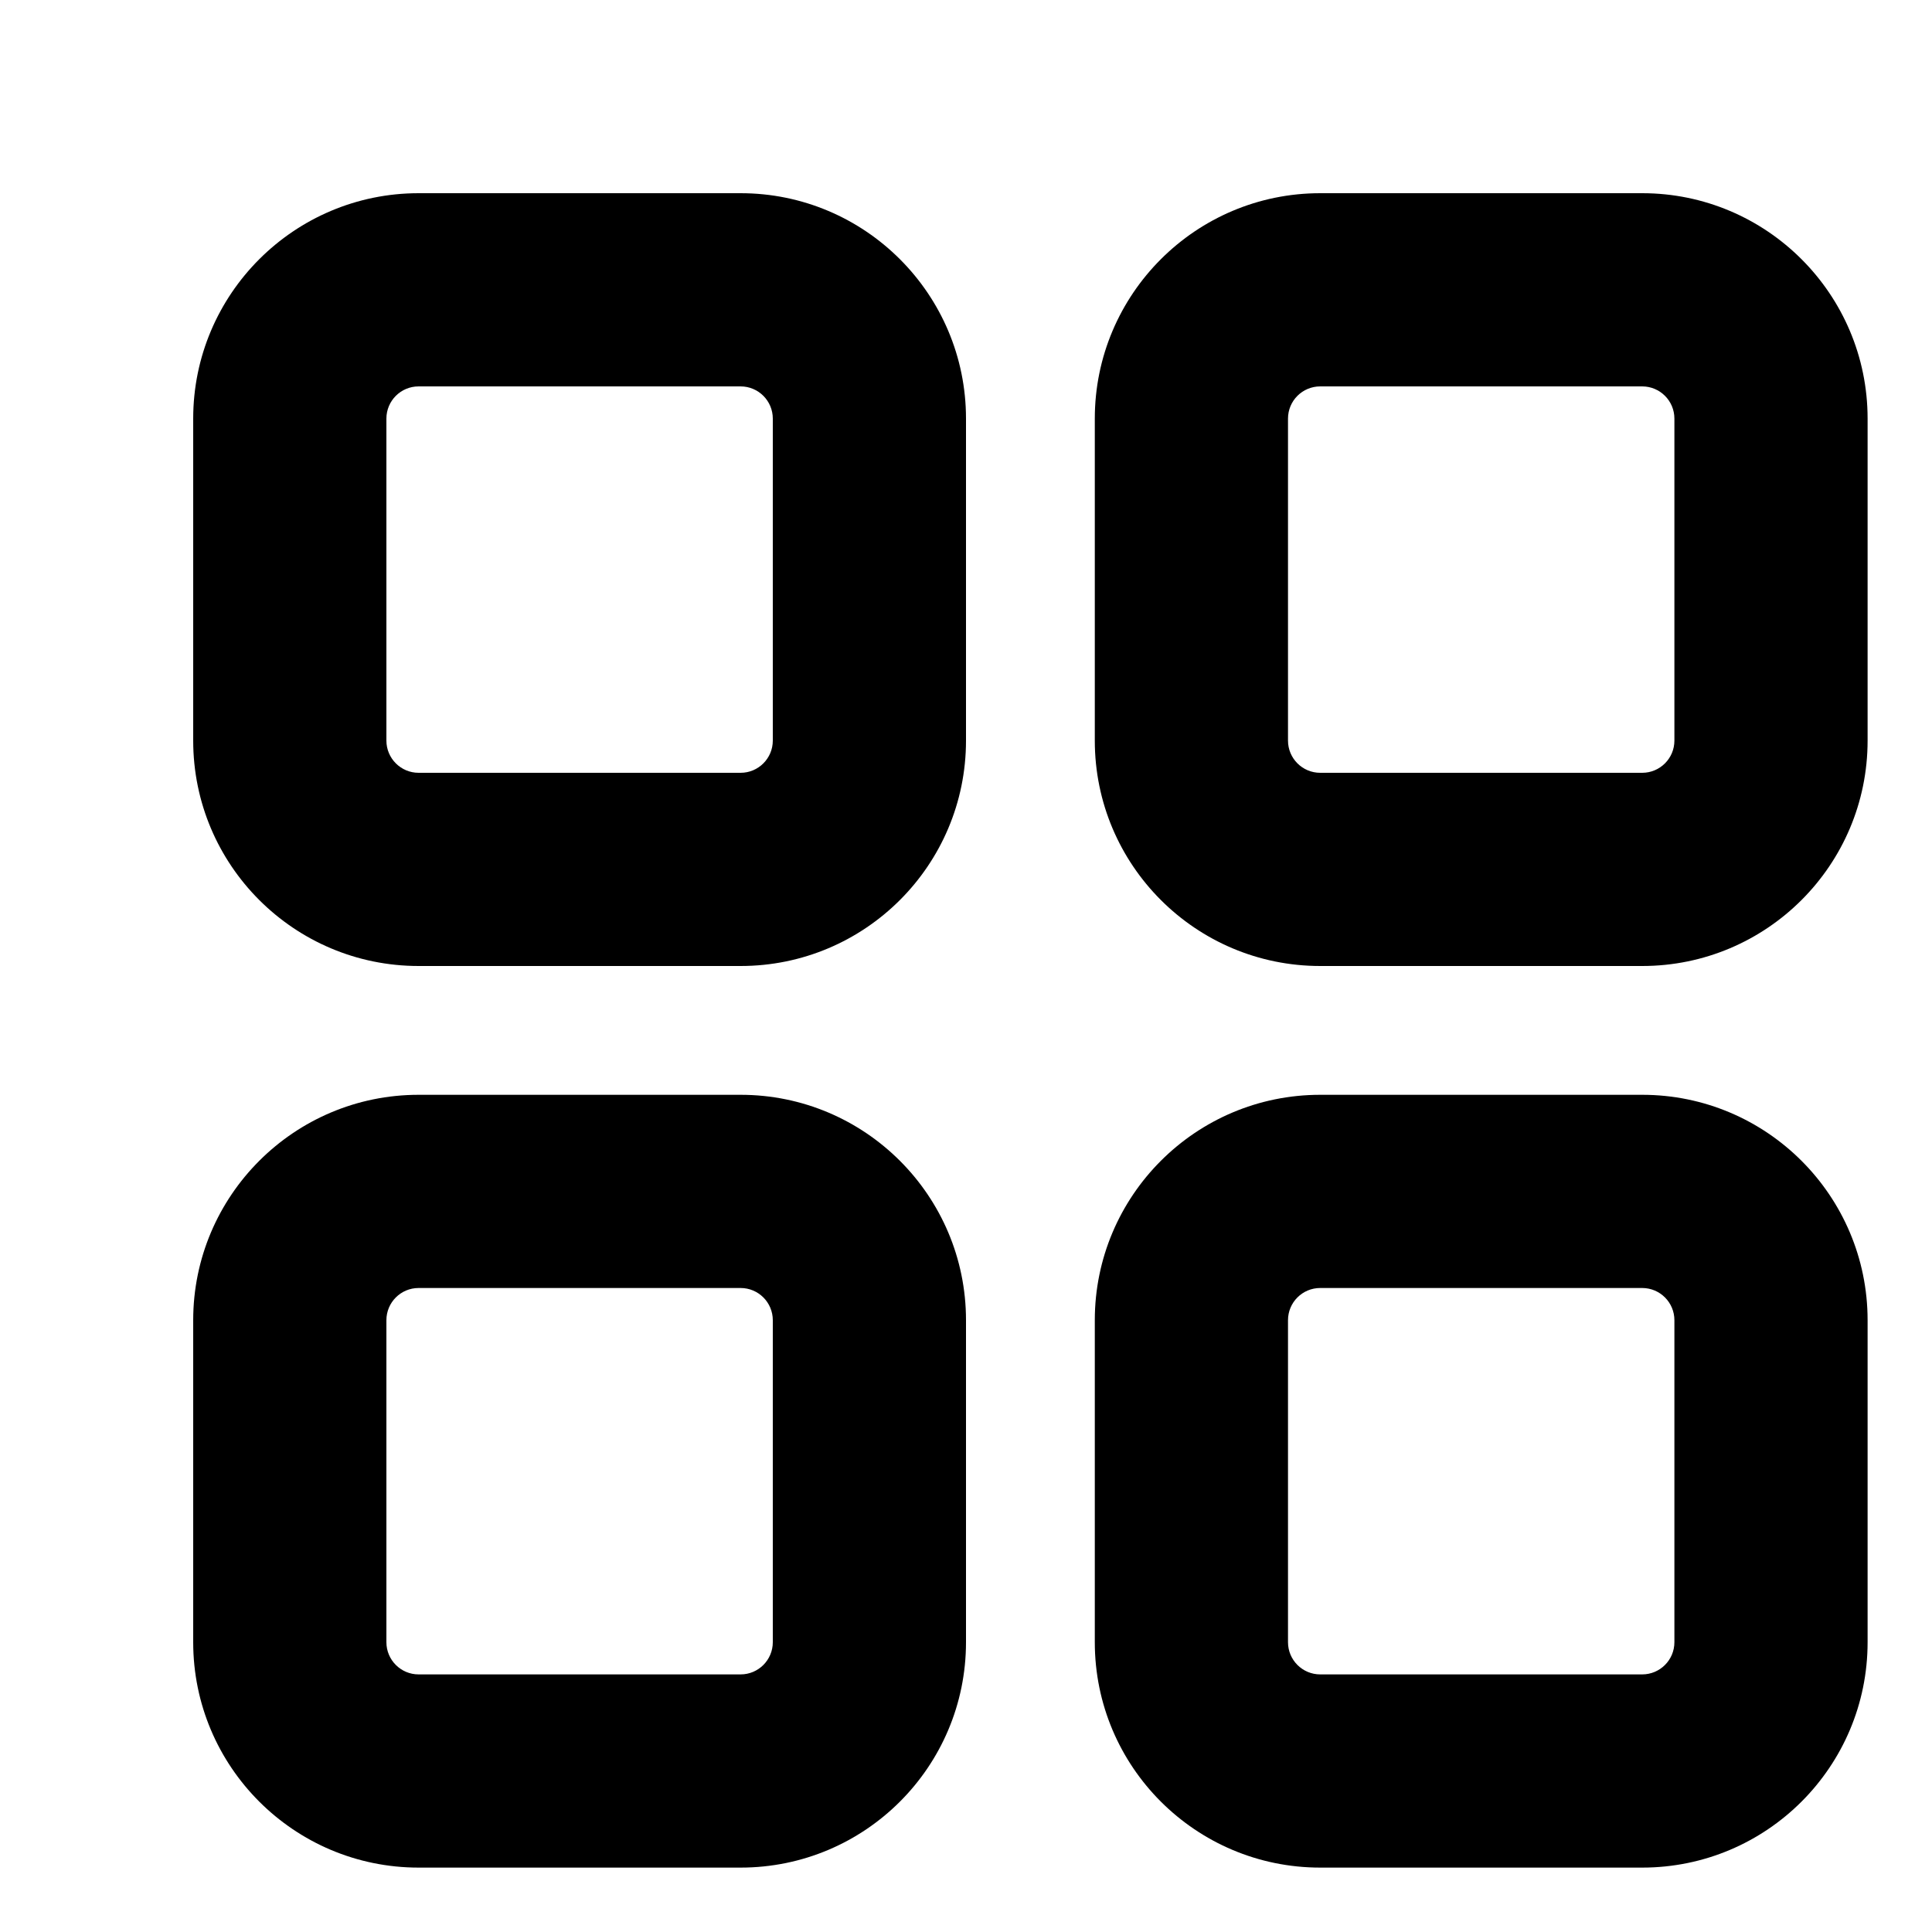
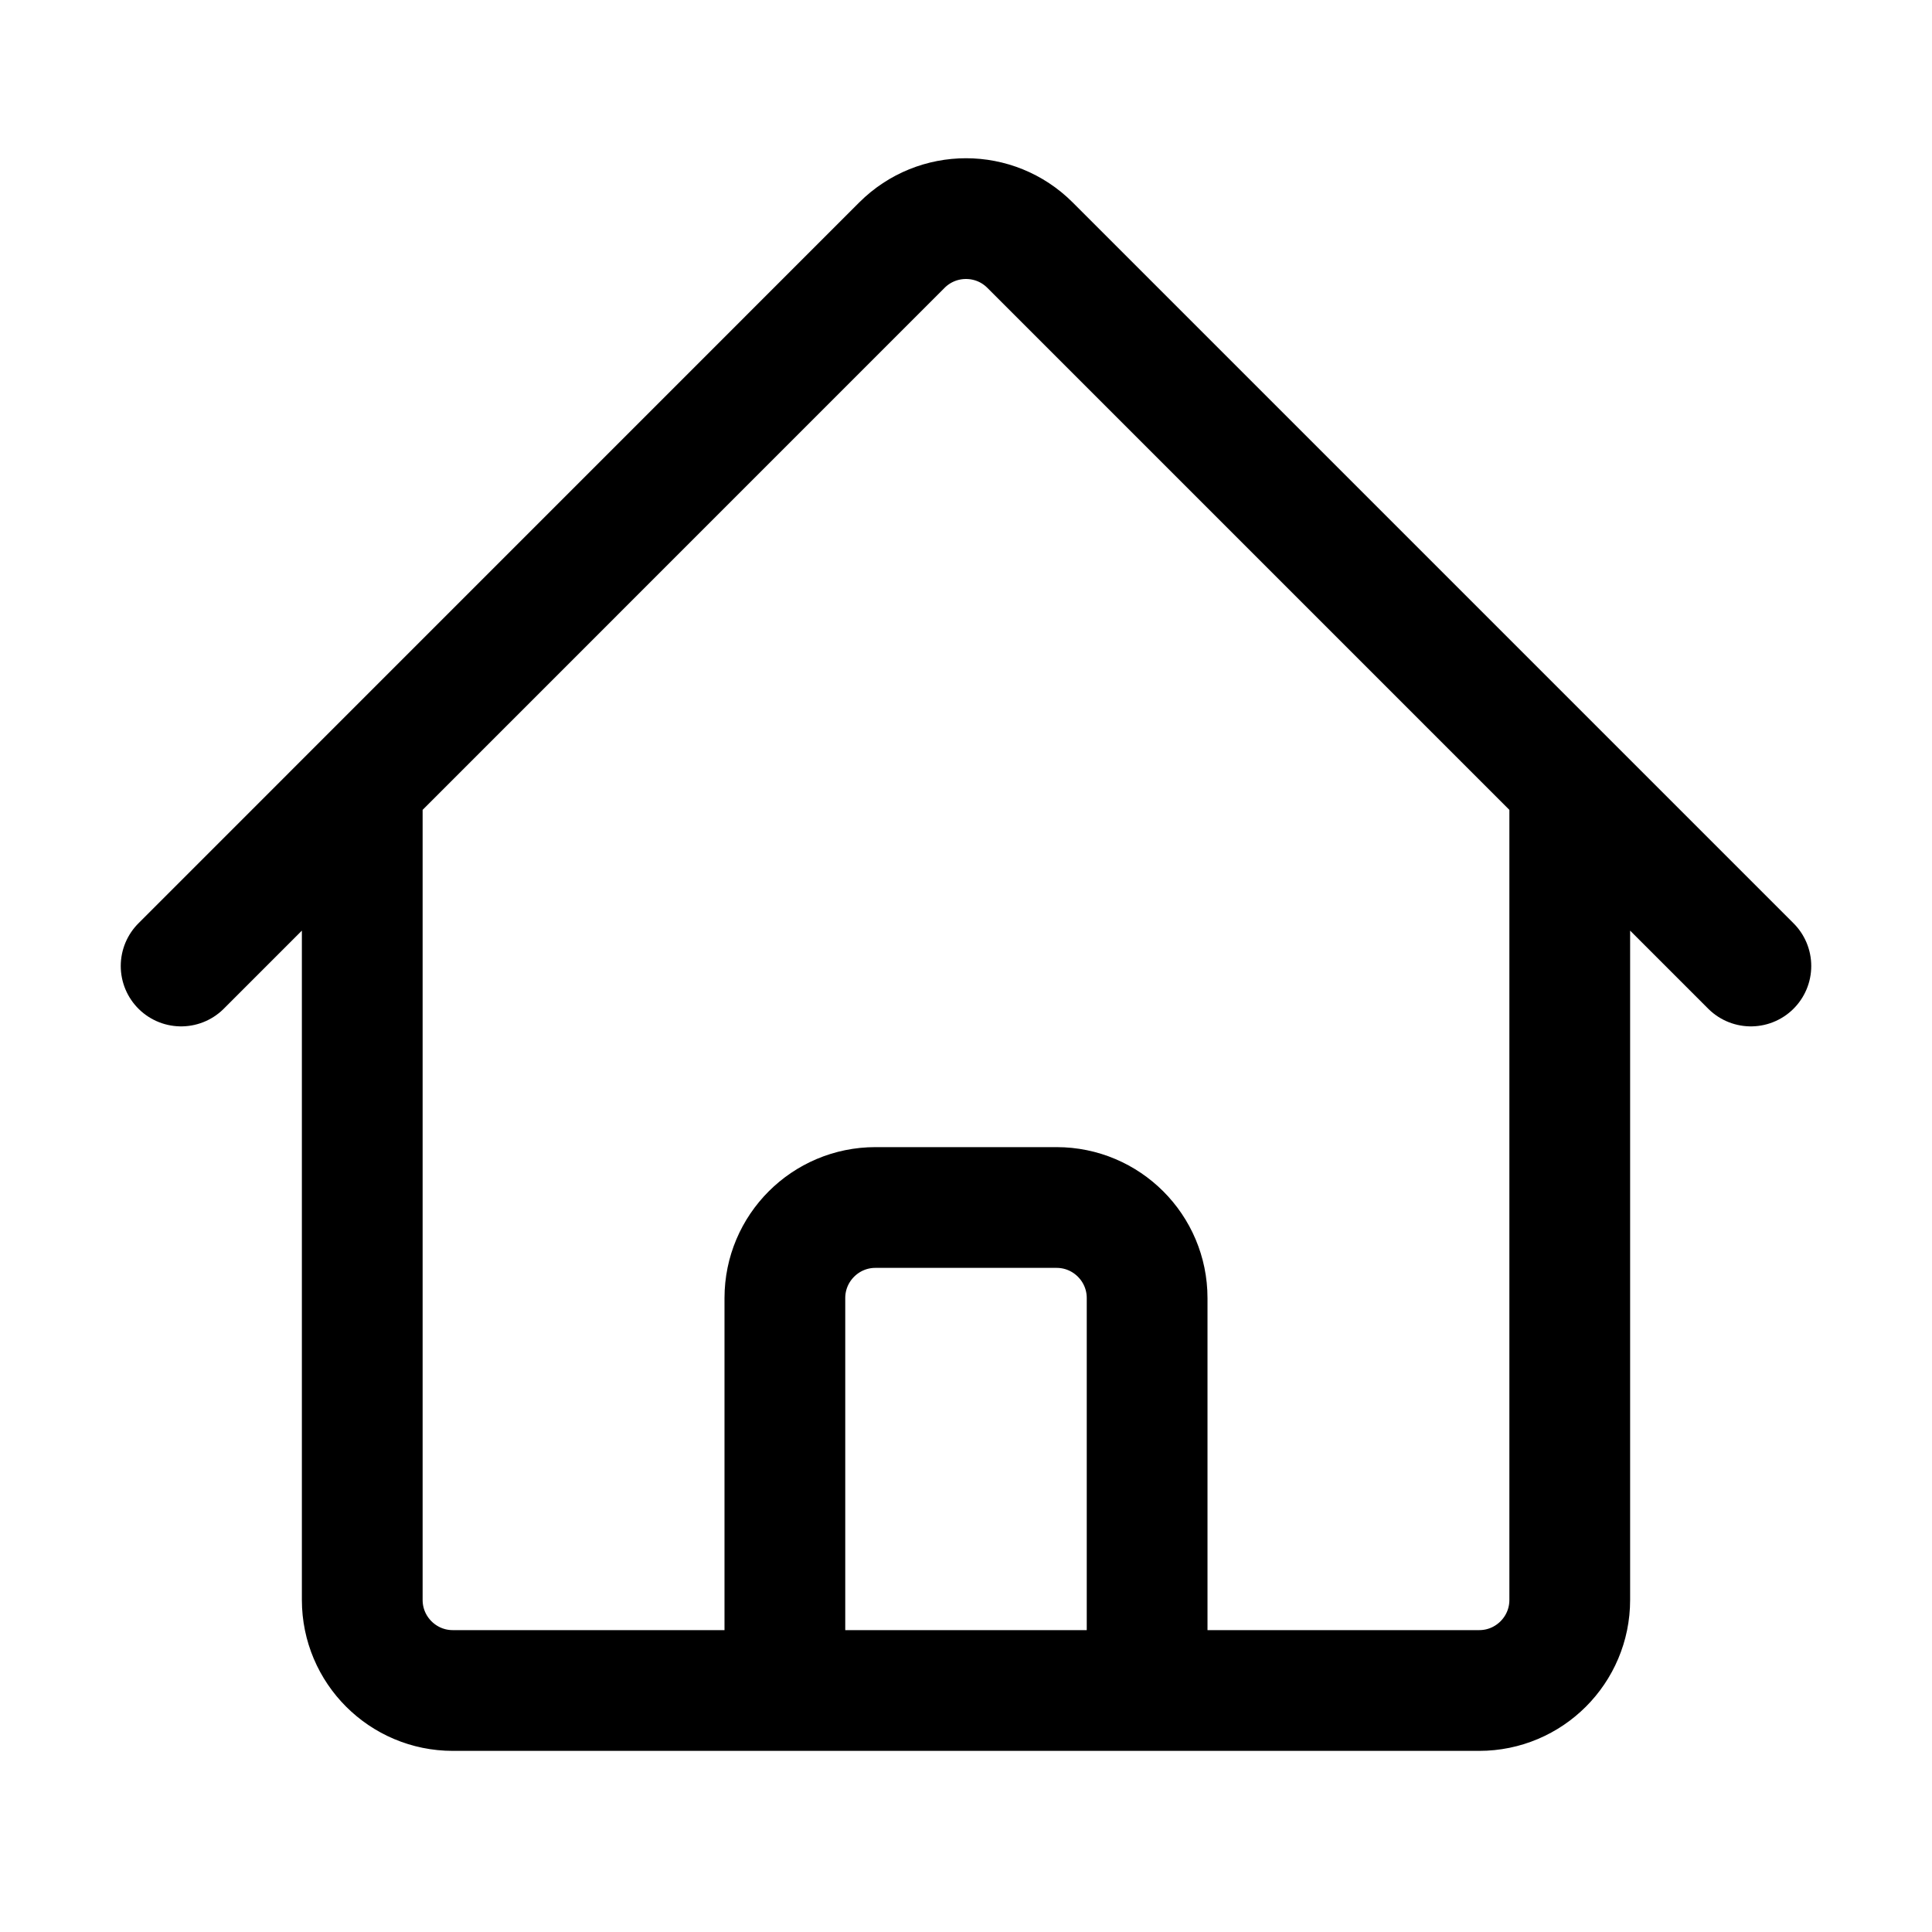
- <svg xmlns="http://www.w3.org/2000/svg" aria-hidden="true" viewBox="0 0 15 15" version="1.1" data-view-component="true" class="octicon octicon-apps">
-   <path fill-rule="evenodd" fill="currentColor" d="M1.5 3.25c0-.966.784-1.75 1.75-1.75h2.5c.966 0 1.75.784 1.75 1.75v2.5A1.75 1.75 0 015.75 7.5h-2.5A1.75 1.75 0 011.5 5.75v-2.5zM3.25 3a.25.25 0 00-.25.25v2.5c0 .138.112.25.25.25h2.5A.25.25 0 006 5.75v-2.5A.25.25 0 005.75 3h-2.5zM1.5 10.25c0-.966.784-1.75 1.75-1.75h2.5c.966 0 1.75.784 1.75 1.75v2.5a1.75 1.75 0 01-1.75 1.75h-2.5a1.75 1.75 0 01-1.75-1.75v-2.5zM3.25 10a.25.25 0 00-.25.25v2.5c0 .138.112.25.25.25h2.5a.25.25 0 00.25-.25v-2.5a.25.25 0 00-.25-.25h-2.5zM8.5 3.25c0-.966.784-1.75 1.75-1.75h2.5c.966 0 1.75.784 1.75 1.75v2.5a1.75 1.75 0 01-1.75 1.75h-2.5A1.75 1.75 0 018.5 5.75v-2.5zM10.25 3a.25.25 0 00-.25.25v2.5c0 .138.112.25.25.25h2.5a.25.25 0 00.25-.25v-2.5a.25.25 0 00-.25-.25h-2.5zM8.5 10.25c0-.966.784-1.75 1.75-1.75h2.5c.966 0 1.75.784 1.75 1.75v2.5a1.75 1.75 0 01-1.75 1.75h-2.5a1.75 1.75 0 01-1.75-1.75v-2.5zm1.75-.25a.25.25 0 00-.25.25v2.5c0 .138.112.25.25.25h2.5a.25.25 0 00.25-.25v-2.5a.25.25 0 00-.25-.25h-2.5z" />
+ <svg xmlns="http://www.w3.org/2000/svg" fill="none" viewBox="0 0 24 24" stroke-width="1.5" stroke="currentColor" class="w-6 h-6">
+   <path stroke-linecap="round" stroke-linejoin="round" d="M2.25 12l8.954-8.955c.44-.439 1.152-.439 1.591 0L21.75 12M4.5 9.75v10.125c0 .621.504 1.125 1.125 1.125H9.75v-4.875c0-.621.504-1.125 1.125-1.125h2.25c.621 0 1.125.504 1.125 1.125V21h4.125c.621 0 1.125-.504 1.125-1.125V9.75M8.25 21h8.25" />
</svg>
